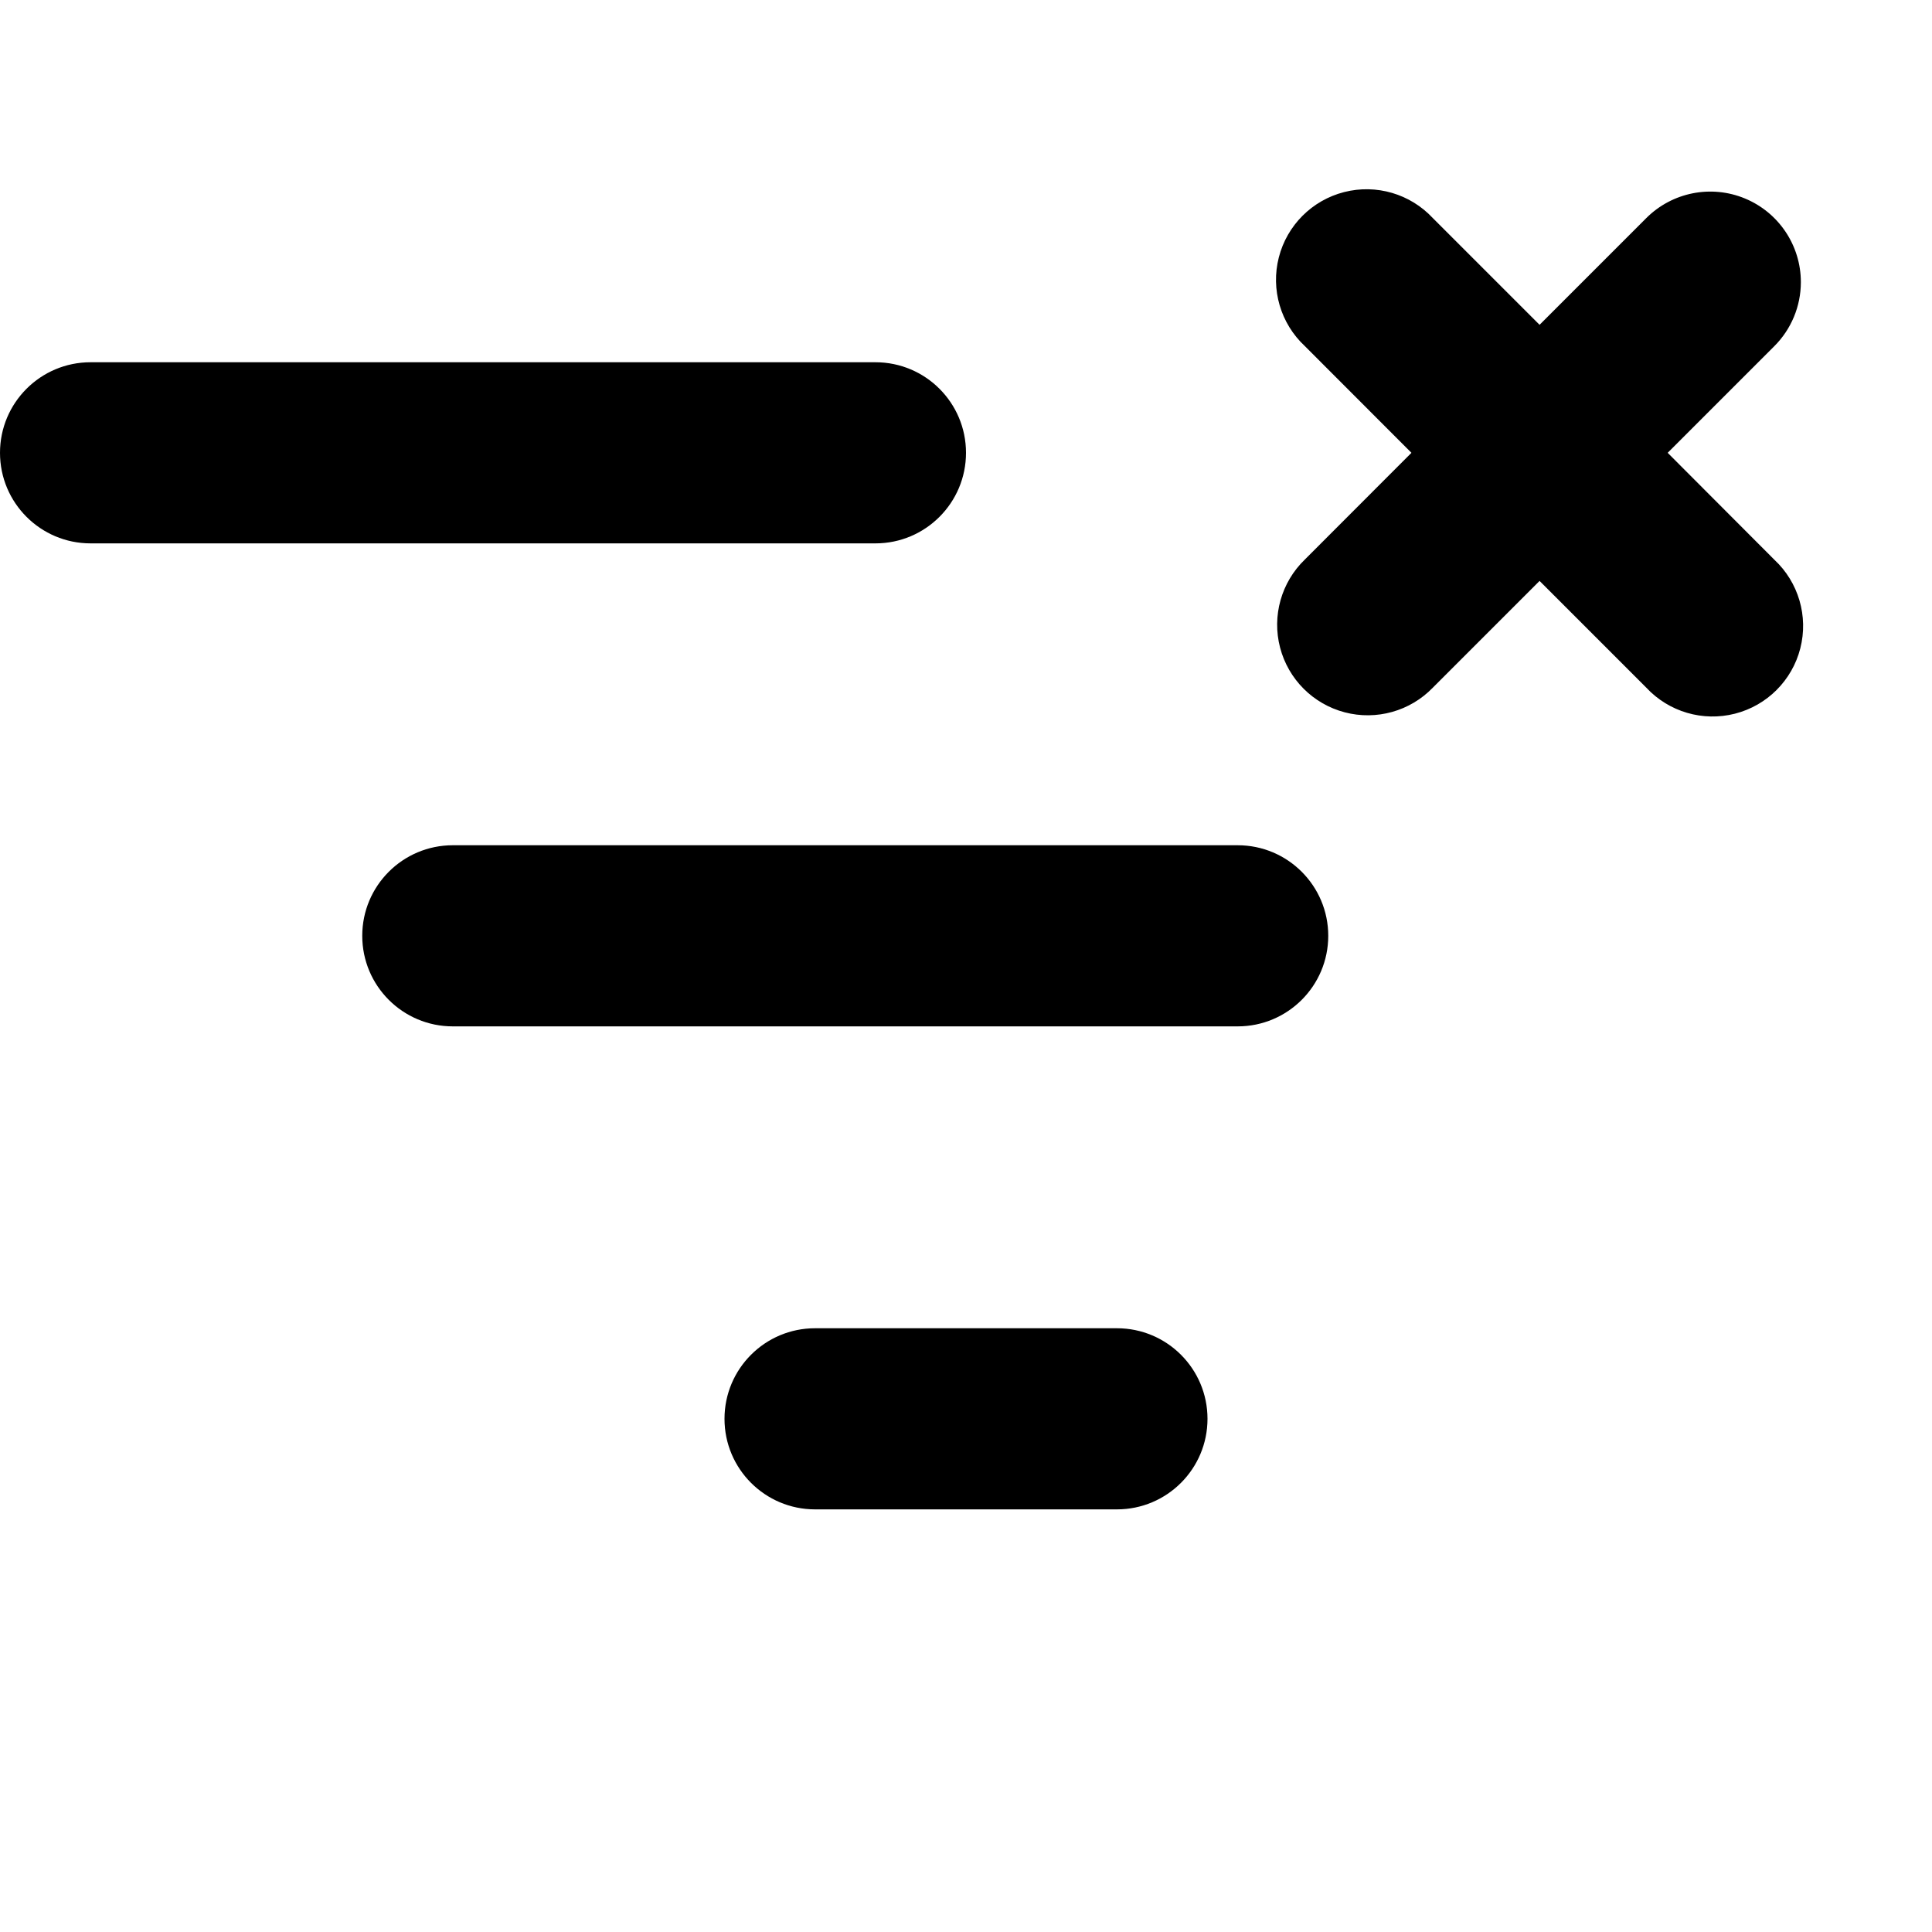
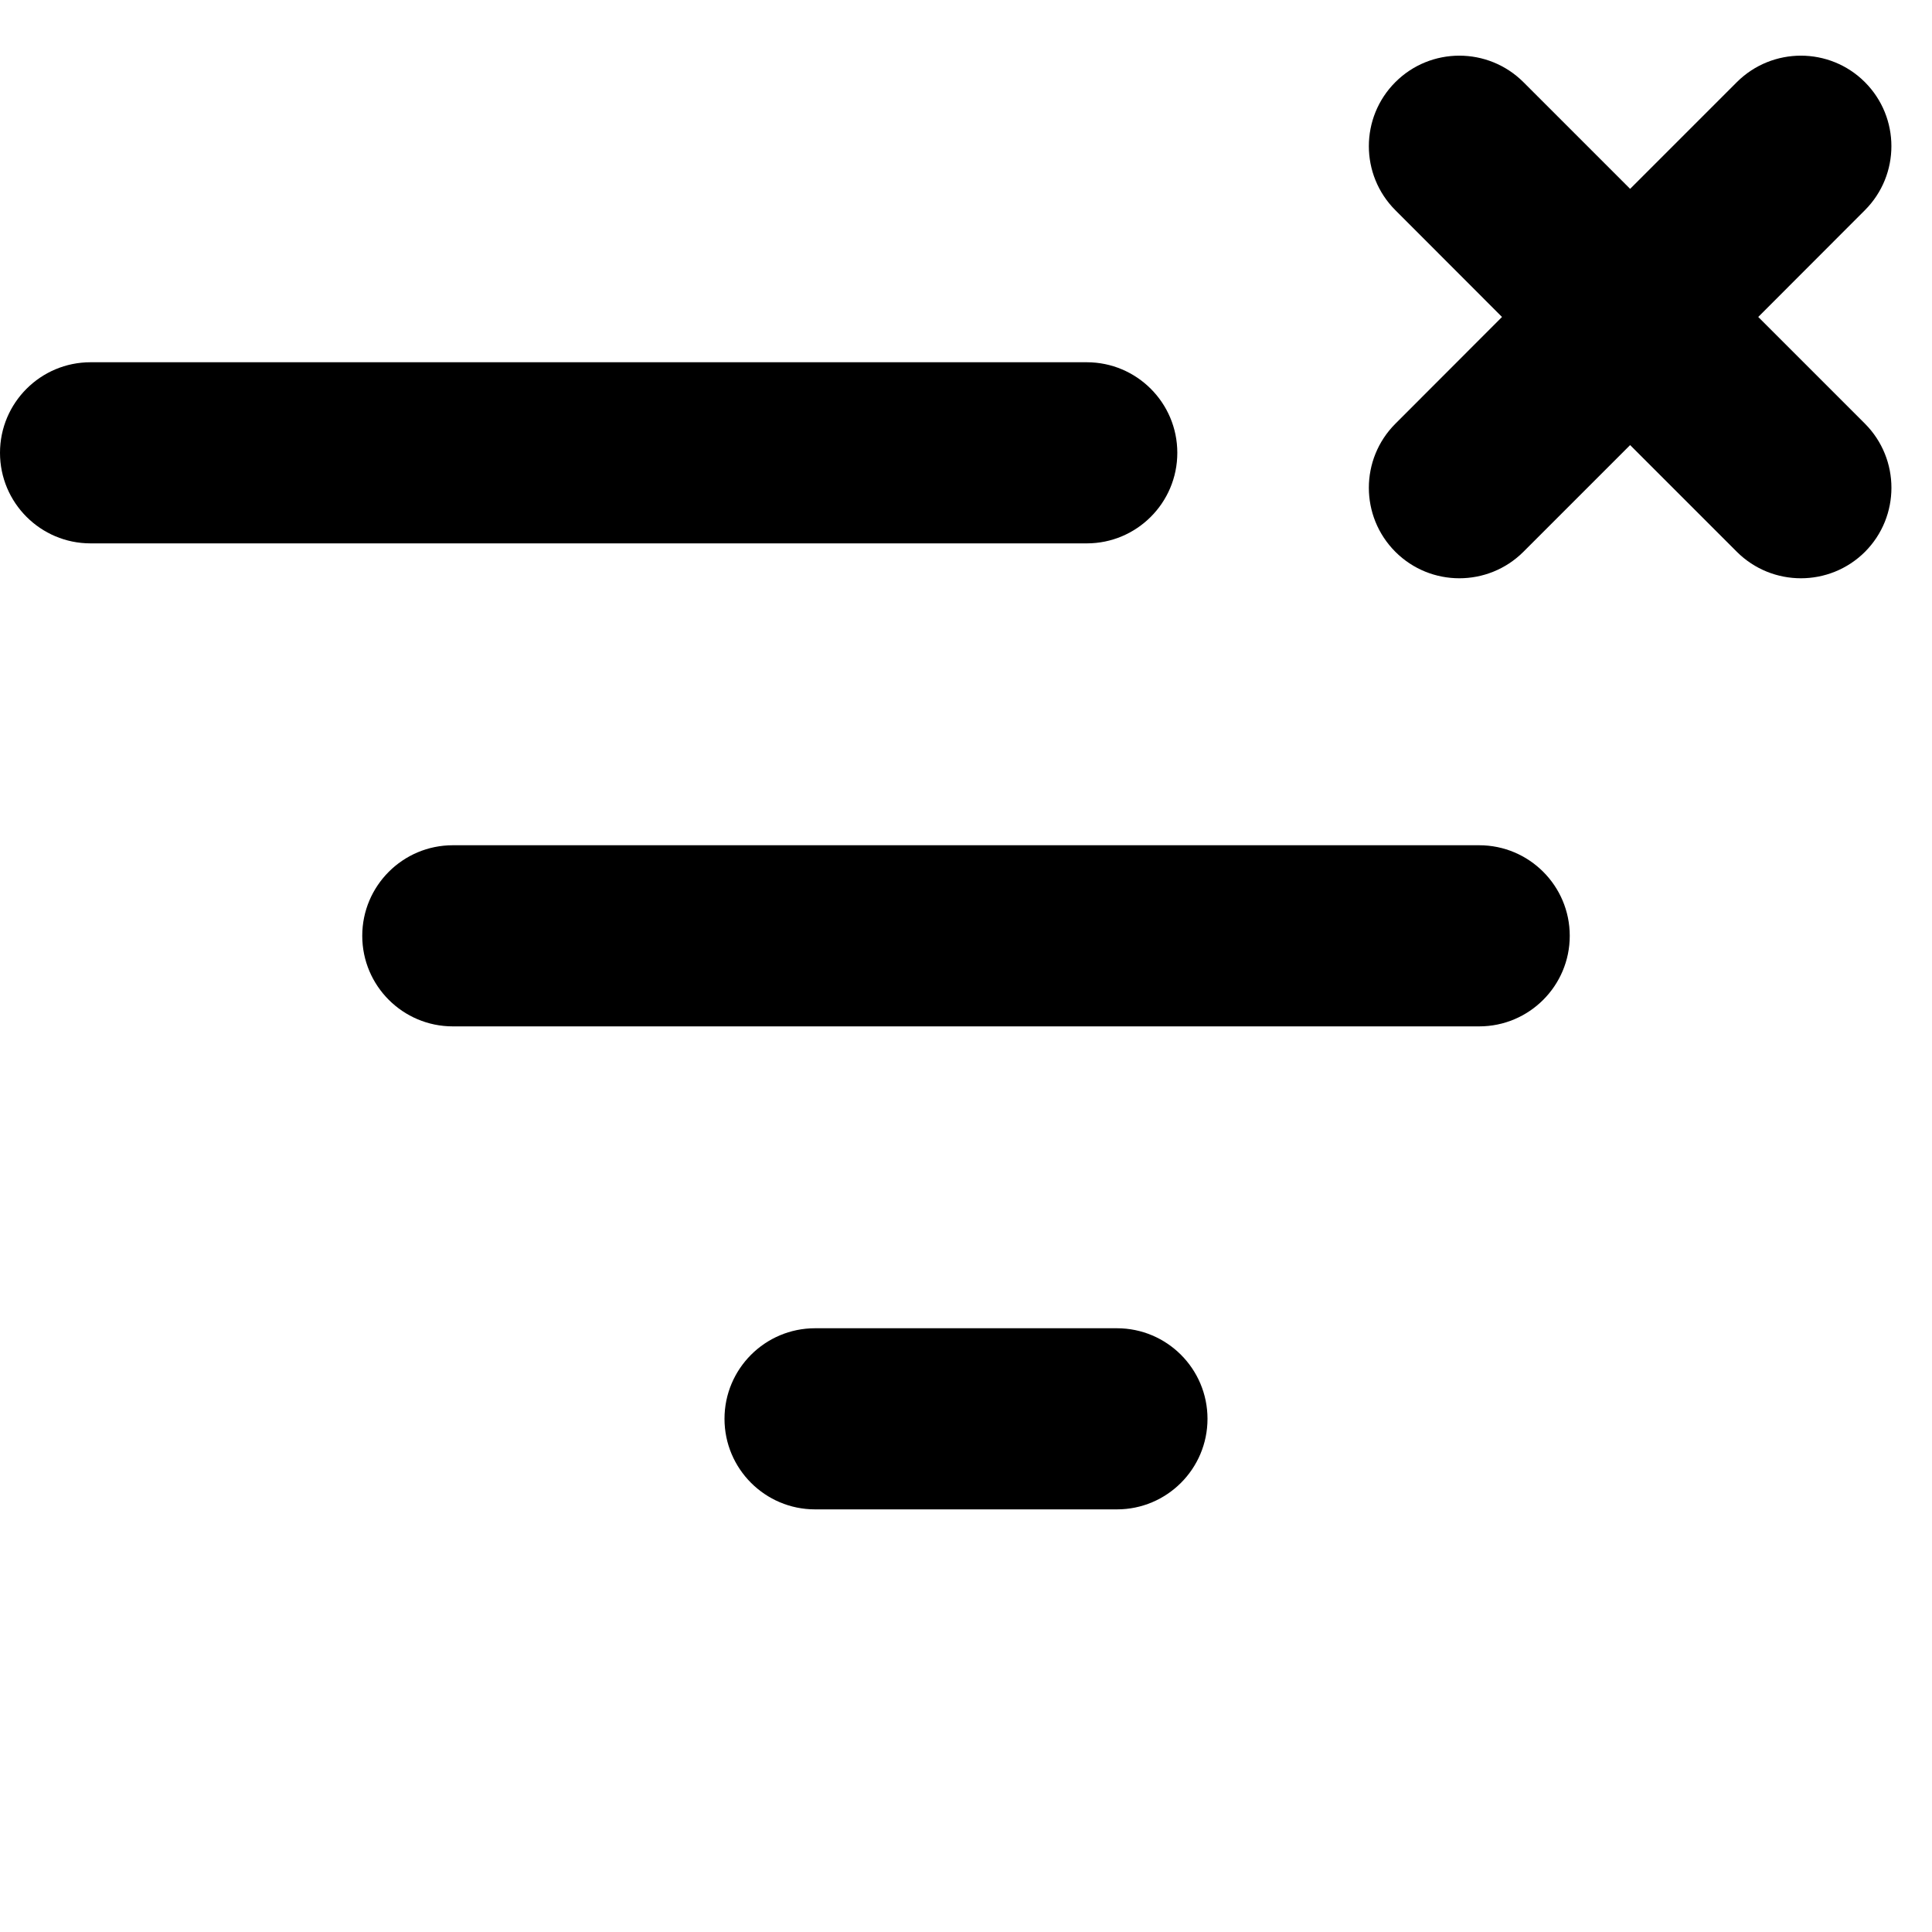
- <svg xmlns="http://www.w3.org/2000/svg" width="16" height="16" viewBox="0 0 16 16">
-   <path d="M.75 3a.75.75 0 0 0 0 1.5h6.5a.75.75 0 0 0 0-1.5H.75ZM3 7.75A.75.75 0 0 1 3.75 7h6.5a.75.75 0 0 1 0 1.5h-6.5A.75.75 0 0 1 3 7.75Zm3 4a.75.75 0 0 1 .75-.75h2.5a.75.75 0 0 1 0 1.5h-2.5a.75.75 0 0 1-.75-.75Zm8.914-9.414a.75.75 0 0 0-1.28-.53l-.884.884-.884-.884a.75.75 0 1 0-1.06 1.06l.883.884-.883.884a.75.75 0 1 0 1.06 1.061l.884-.884.884.884a.75.75 0 1 0 1.06-1.06l-.883-.885.883-.883a.75.75 0 0 0 .22-.53Z" />
+ <svg xmlns="http://www.w3.org/2000/svg" width="16" height="16" viewBox="0 0 16 16" fill="none">
+   <path d="M14.384 4.57C14.677 4.862 15.152 4.862 15.445 4.57C15.737 4.277 15.737 3.802 15.445 3.509L14.561 2.625L15.444 1.741C15.737 1.448 15.737 0.973 15.444 0.68C15.152 0.388 14.677 0.388 14.384 0.68L13.5 1.564L12.616 0.68C12.323 0.388 11.848 0.388 11.556 0.68C11.263 0.973 11.263 1.448 11.556 1.741L12.439 2.625L11.556 3.509C11.263 3.802 11.263 4.277 11.556 4.57C11.848 4.862 12.323 4.862 12.616 4.57L13.5 3.686L14.384 4.57Z" fill="black" />
+   <path d="M0.75 3C0.336 3 0 3.336 0 3.75C0 4.164 0.336 4.5 0.75 4.5H9C9.414 4.5 9.75 4.164 9.75 3.75C9.75 3.336 9.414 3 9 3H0.75Z" fill="black" />
+   <path d="M3 7.75C3 7.336 3.336 7 3.75 7H12.25C12.664 7 13 7.336 13 7.75C13 8.164 12.664 8.5 12.25 8.5H3.75C3.336 8.5 3 8.164 3 7.75Z" fill="black" />
+   <path d="M6 11.75C6 11.336 6.336 11 6.75 11H9.25C9.664 11 10 11.336 10 11.75C10 12.164 9.664 12.5 9.25 12.5H6.75C6.336 12.5 6 12.164 6 11.75Z" fill="black" />
</svg>
